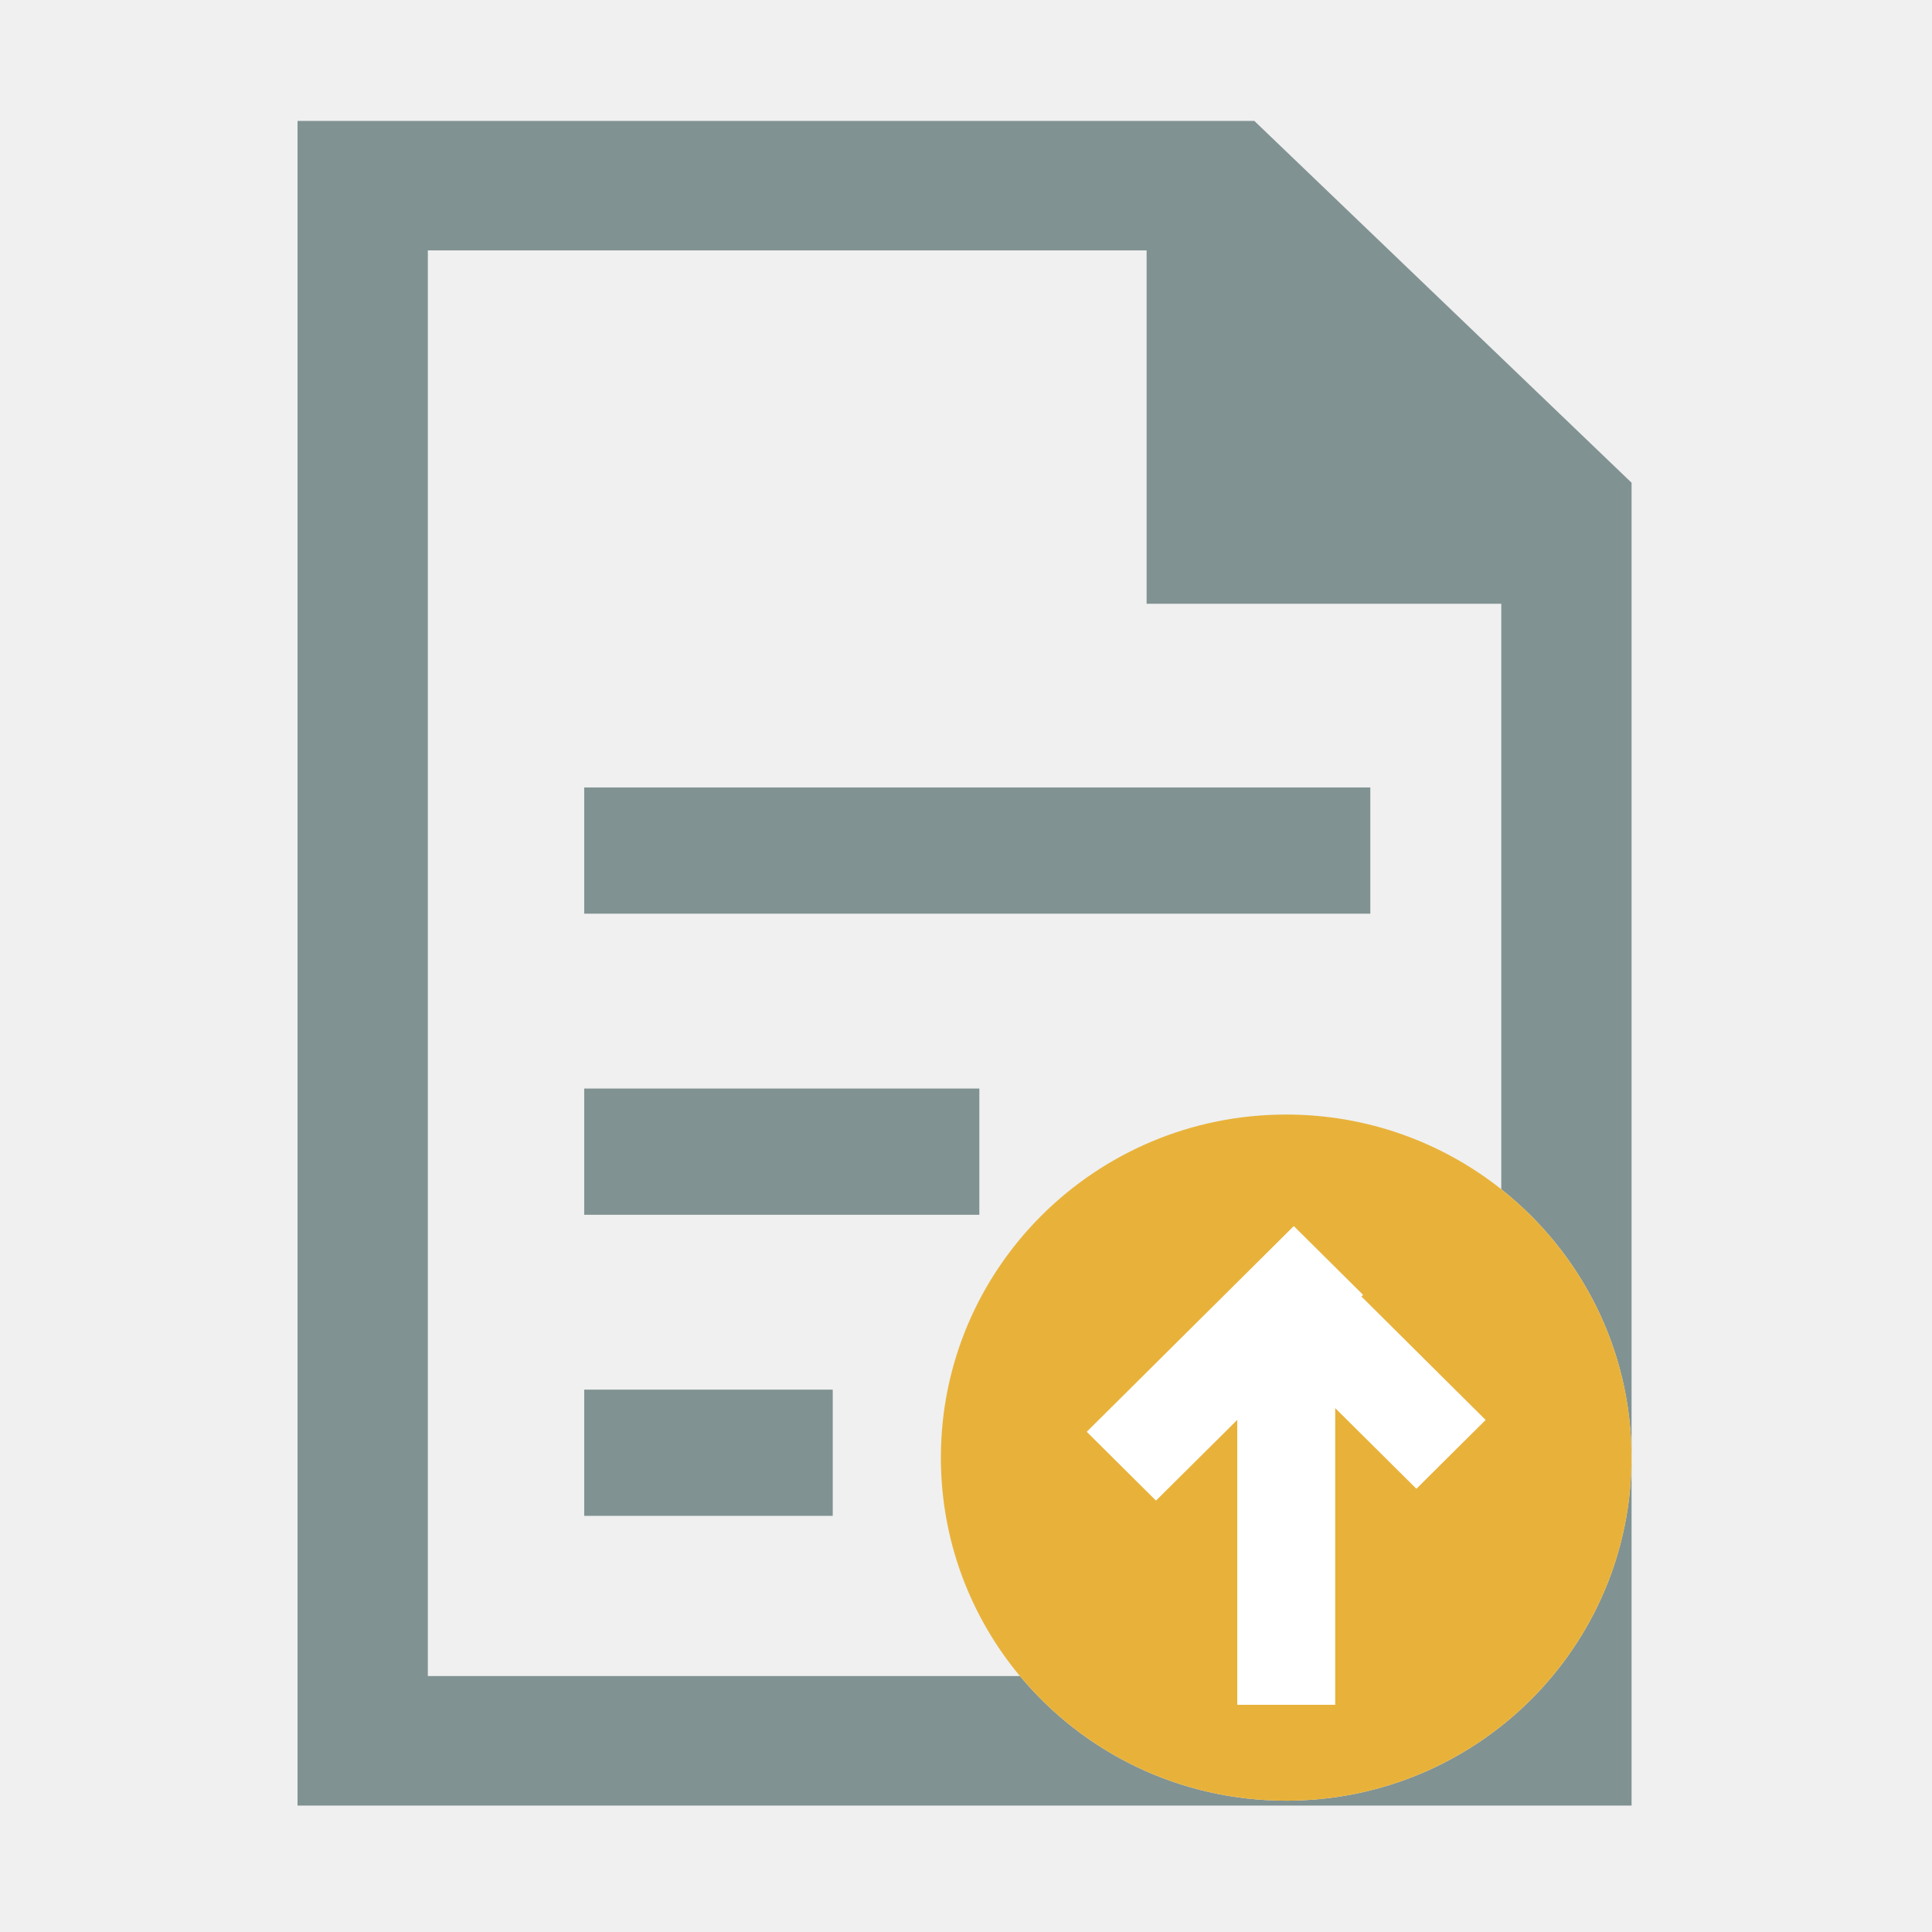
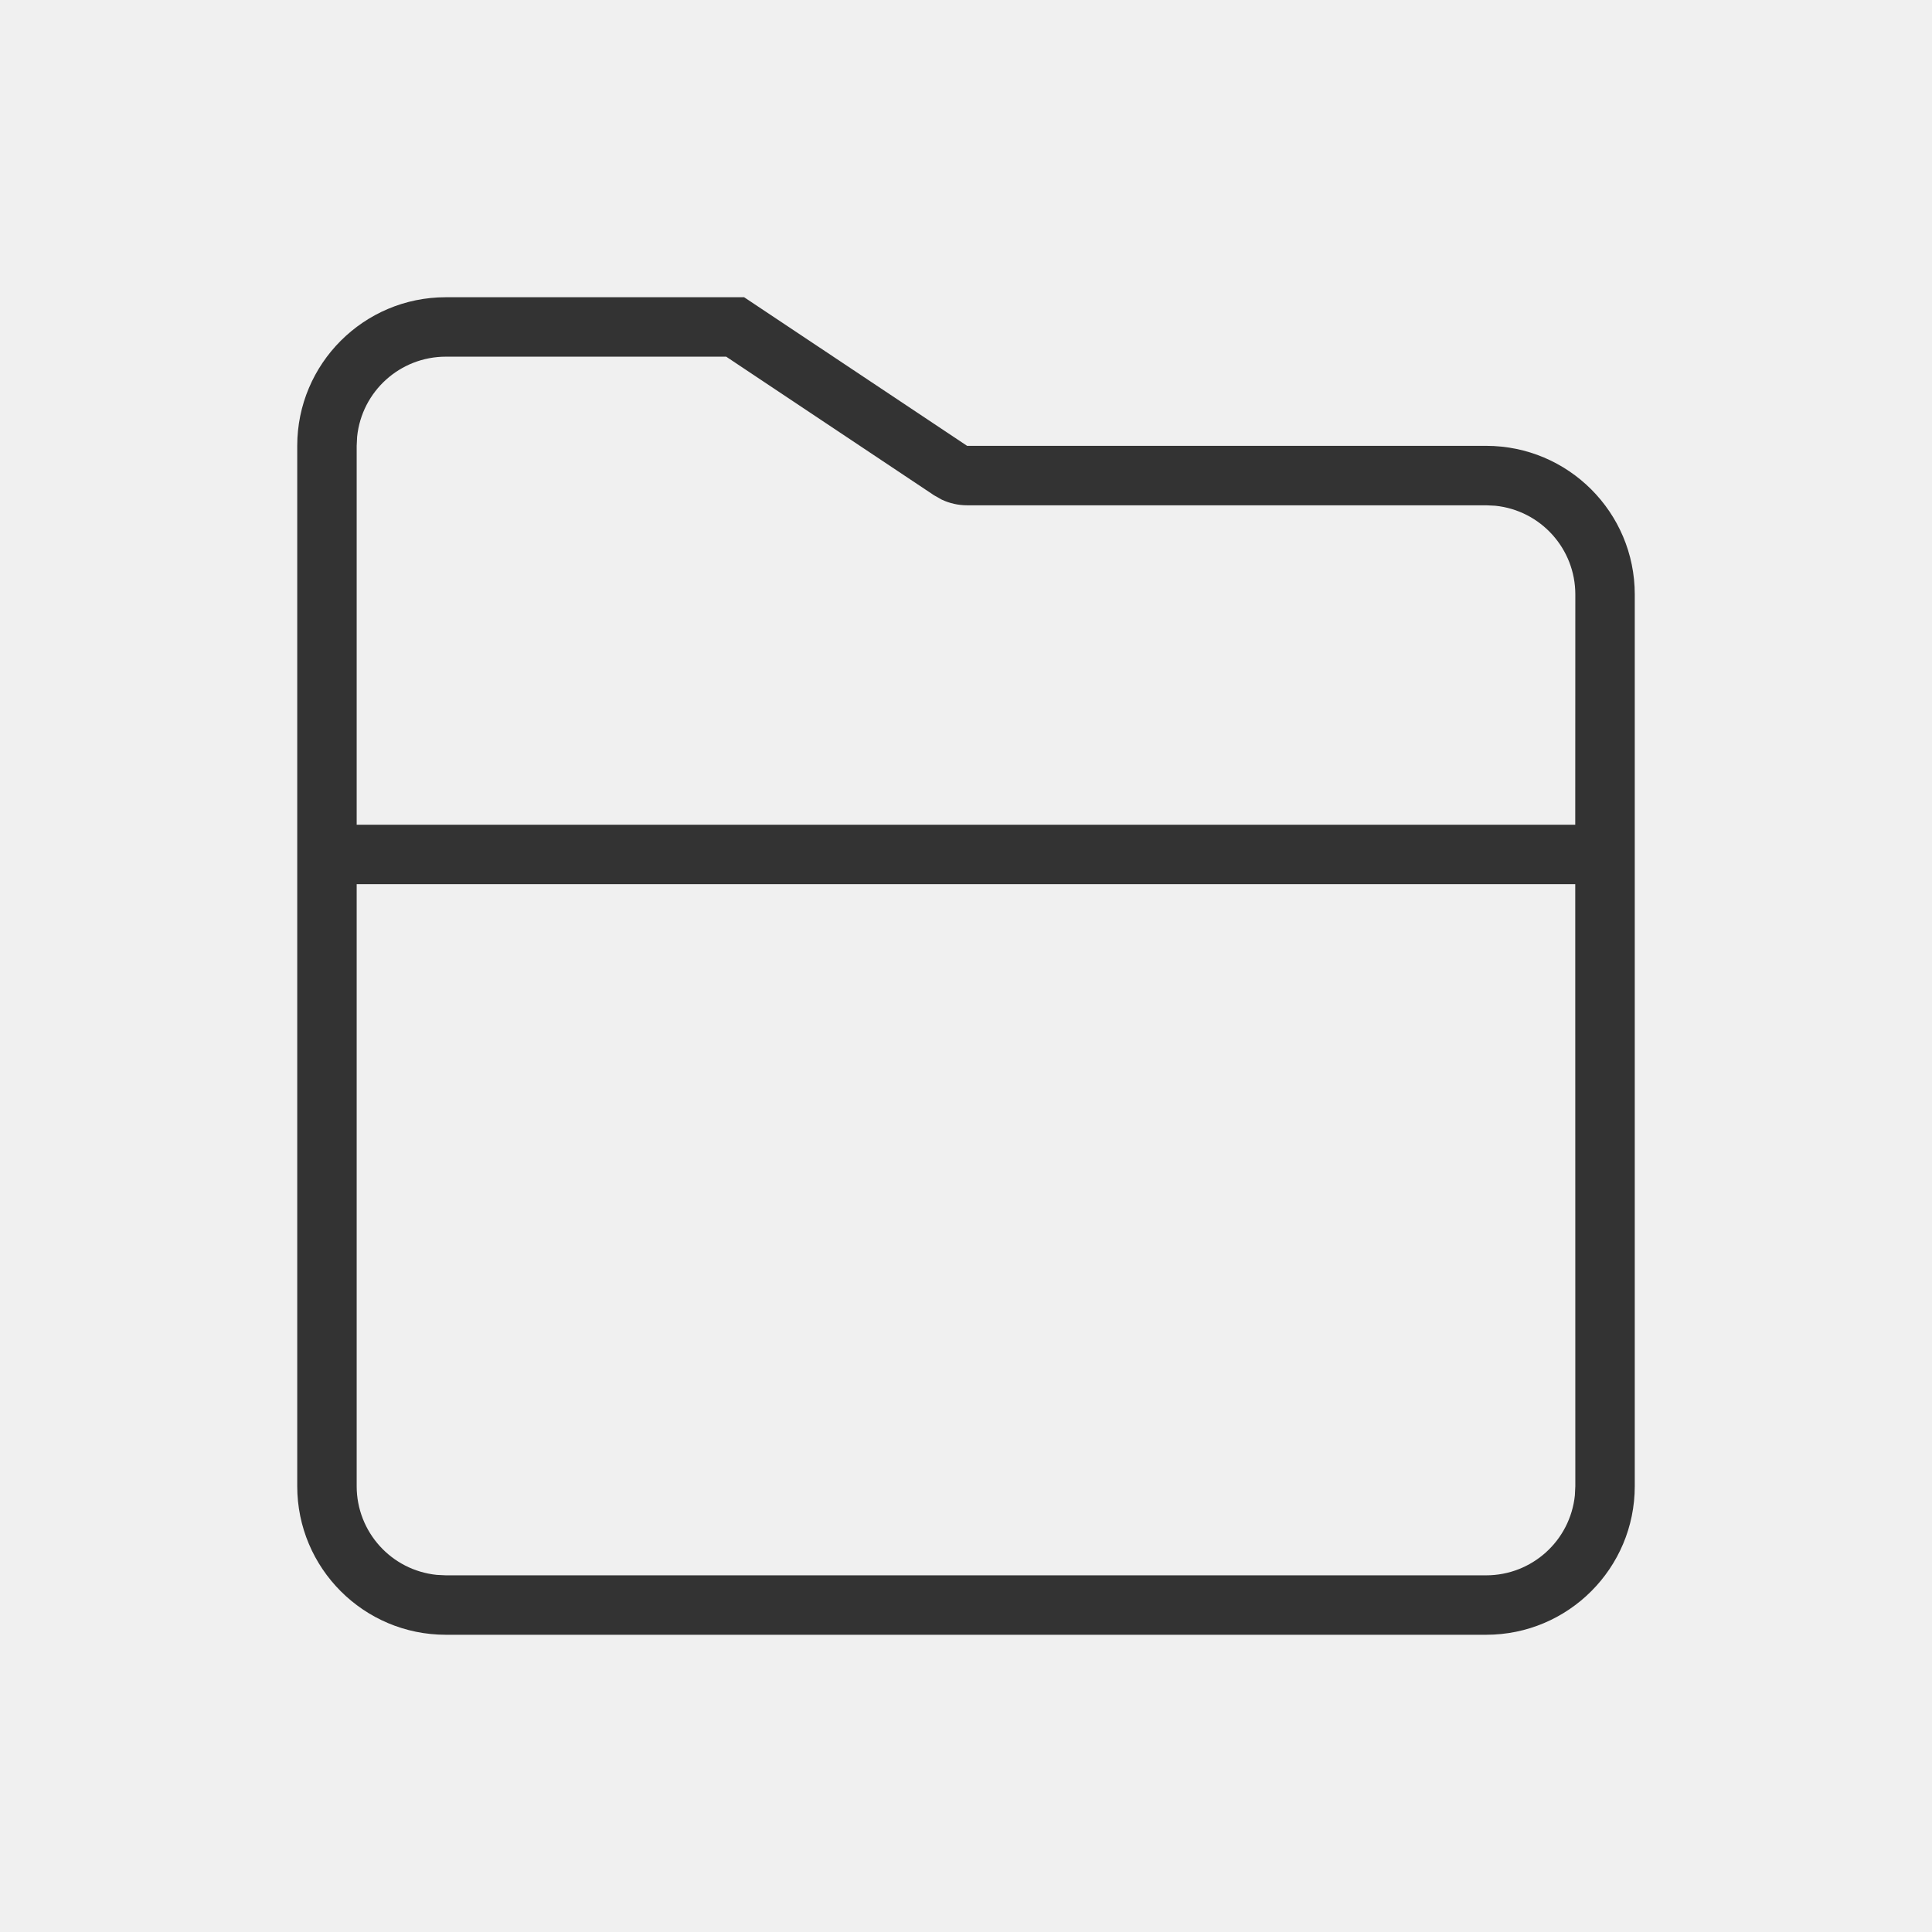
- <svg xmlns="http://www.w3.org/2000/svg" t="1701749009867" class="icon" viewBox="0 0 1024 1024" version="1.1" p-id="7214">
-   <path d="M664.81 64.077H157.701v892.9h707.066v-701.12L664.81 64.077z m16.897 890.327c-56.8 0-107.555-25.708-141.125-66.05h-313.81V132.7h380.962v187.307h187.962v310.3c42.067 33.316 69.033 84.655 69.033 142.258 0 100.427-81.941 181.839-183.022 181.839z" fill="#819292" p-id="7215" />
-   <path d="M309.646 417.368h416.653v66.908H309.646zM309.646 576.948h209.427v66.908H309.646zM309.646 736.529h131.718v66.908H309.646z" fill="#819292" p-id="7216" />
-   <path d="M795.696 630.308c-31.273-24.768-70.888-39.578-113.989-39.578-101.08 0-183.022 81.411-183.022 181.837 0 43.994 15.727 84.337 41.897 115.787 33.57 40.342 84.325 66.05 141.125 66.05 101.08 0 183.022-81.411 183.022-181.837 0-57.603-26.966-108.942-69.033-142.259z m-139.89 273.27V752.446l-43.105 42.826-36.63-36.393 109.672-108.961 36.63 36.393-0.876 0.87 65.848 65.422-36.63 36.393-43.105-42.826v157.408h-51.804z" fill="#E8B23A" p-id="7217" />
-   <path d="M707.609 746.17l43.105 42.826 36.63-36.393-65.848-65.422 0.876-0.87-36.63-36.393L576.07 758.879l36.631 36.393 43.105-42.826v151.132h51.803z" fill="#FFFFFF" p-id="7218" />
+ <svg xmlns="http://www.w3.org/2000/svg" t="1701771218279" class="icon" viewBox="0 0 1024 1024" version="1.1" p-id="9222">
+   <path d="M394.398 157.538l118.193 78.769H787.692a78.769 78.769 0 0 1 78.769 78.769v472.615a78.769 78.769 0 0 1-78.769 78.769H236.308a78.769 78.769 0 0 1-78.769-78.769V236.308a78.769 78.769 0 0 1 78.769-78.769h158.09zM834.954 468.638H189.046V787.692a47.262 47.262 0 0 0 42.417 47.025L236.308 834.954h551.385a47.262 47.262 0 0 0 47.025-42.417L834.954 787.692l-0.039-319.055zM384.906 189.046H236.308a47.262 47.262 0 0 0-47.025 42.417L189.046 236.308v200.822h645.868L834.954 315.077a47.262 47.262 0 0 0-42.417-47.025L787.692 267.815h-275.102a31.508 31.508 0 0 1-13.43-2.993l-4.057-2.284L384.906 189.046z" fill="#333333" p-id="9223" />
</svg>
